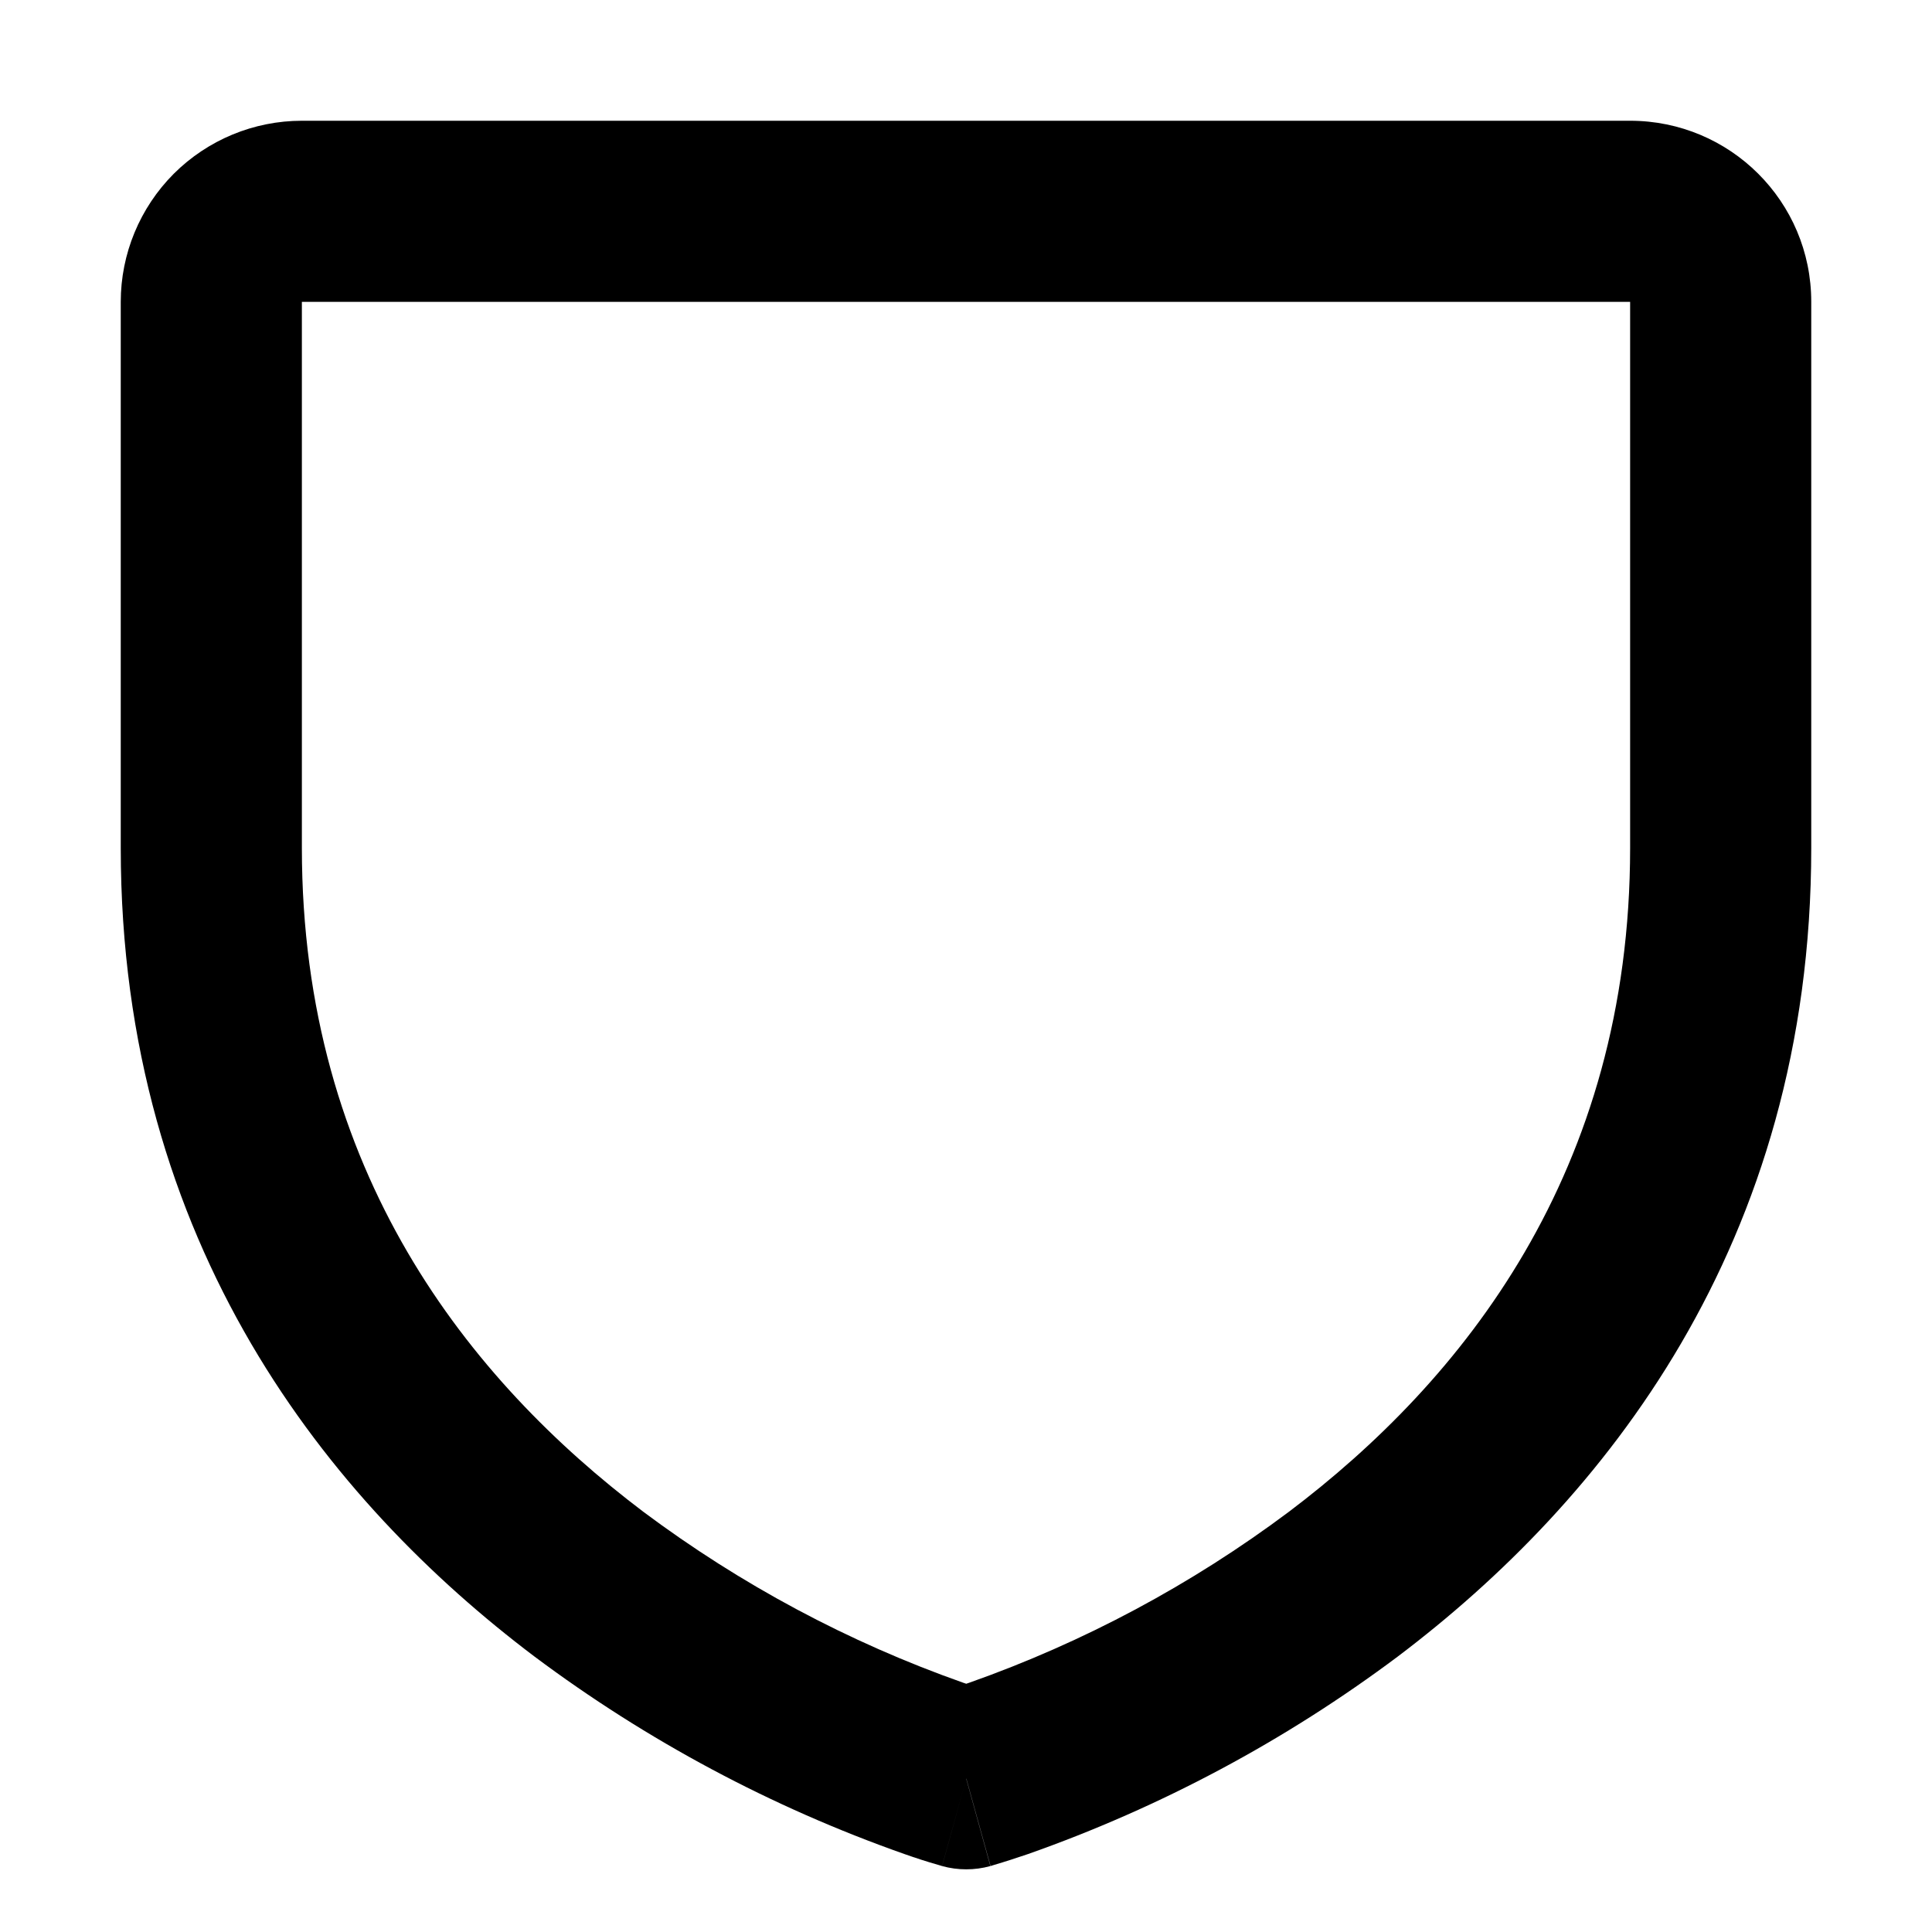
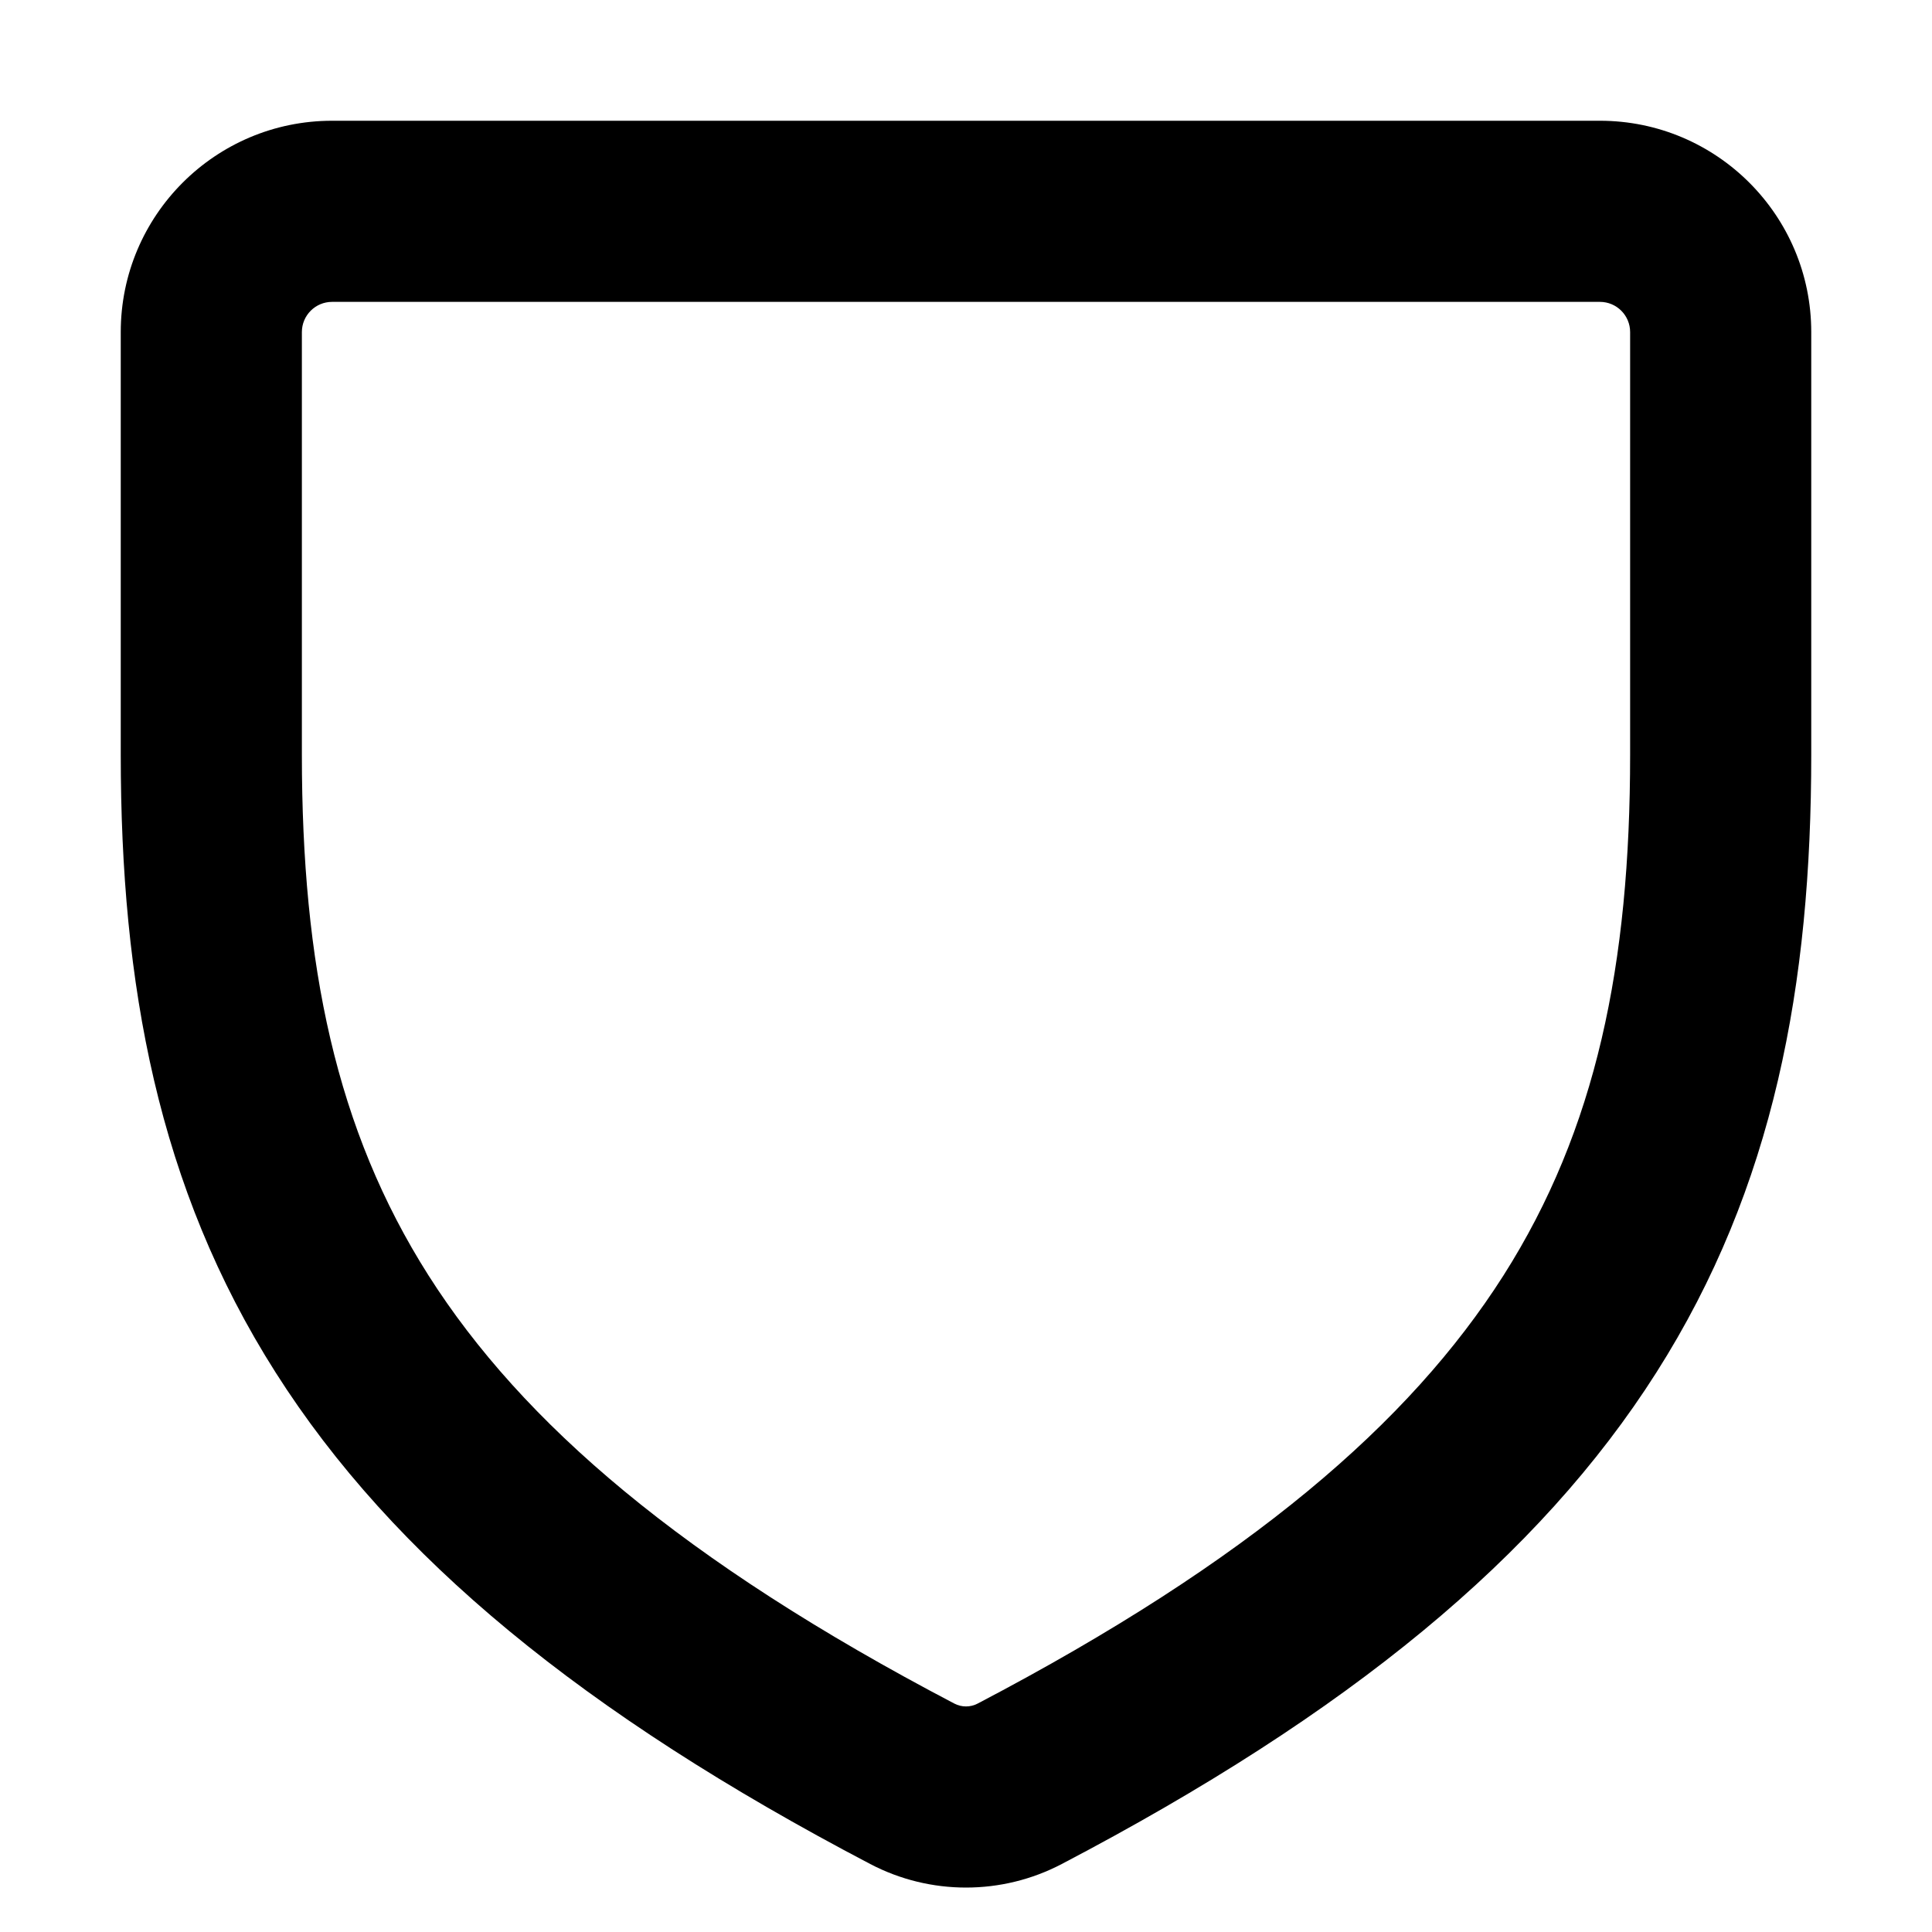
<svg xmlns="http://www.w3.org/2000/svg" width="16" height="16" viewBox="0 0 16 16">
-   <path fill-rule="evenodd" clip-rule="evenodd" d="M2.5 2.5V7.022C2.5 9.706 3.89 11.433 5.328 12.52C6.135 13.123 7.028 13.601 7.978 13.936L8.002 13.944L8.026 13.936C8.975 13.601 9.868 13.123 10.674 12.52C12.112 11.434 13.5 9.707 13.5 7.022V2.5H2.5ZM8.002 14.73L7.802 15.453H7.798L7.793 15.451L7.773 15.445C7.677 15.418 7.583 15.387 7.489 15.354C6.39 14.967 5.357 14.415 4.424 13.717C2.737 12.443 1 10.316 1 7.022V2.5C1 2.102 1.158 1.721 1.439 1.439C1.721 1.158 2.102 1 2.5 1H13.5C14.327 1 15 1.668 15 2.499V7.022C15 10.316 13.264 12.442 11.578 13.717C10.646 14.415 9.613 14.967 8.515 15.354C8.421 15.386 8.326 15.417 8.231 15.445L8.212 15.451L8.206 15.453H8.203L8.003 14.731L8.002 14.73ZM8.002 14.73L7.802 15.454C7.933 15.49 8.071 15.49 8.202 15.454L8.002 14.731V14.73Z" />
+   <path fill-rule="evenodd" clip-rule="evenodd" d="M2.75 2.5C2.612 2.5 2.5 2.612 2.5 2.75V6.25C2.5 7.986 2.78 9.353 3.549 10.563C4.325 11.783 5.65 12.928 7.903 14.108C7.964 14.14 8.036 14.14 8.097 14.108C10.35 12.928 11.675 11.783 12.451 10.563C13.22 9.353 13.5 7.986 13.5 6.25V2.75C13.5 2.612 13.388 2.5 13.25 2.5H2.75ZM1 2.75C1 1.784 1.784 1 2.75 1H13.25C14.216 1 15 1.784 15 2.75V6.25C15 8.15 14.693 9.832 13.717 11.367C12.747 12.893 11.171 14.191 8.793 15.437C8.297 15.697 7.703 15.697 7.207 15.437C4.829 14.191 3.253 12.893 2.283 11.367C1.307 9.832 1 8.15 1 6.25V2.75Z" />
</svg>
